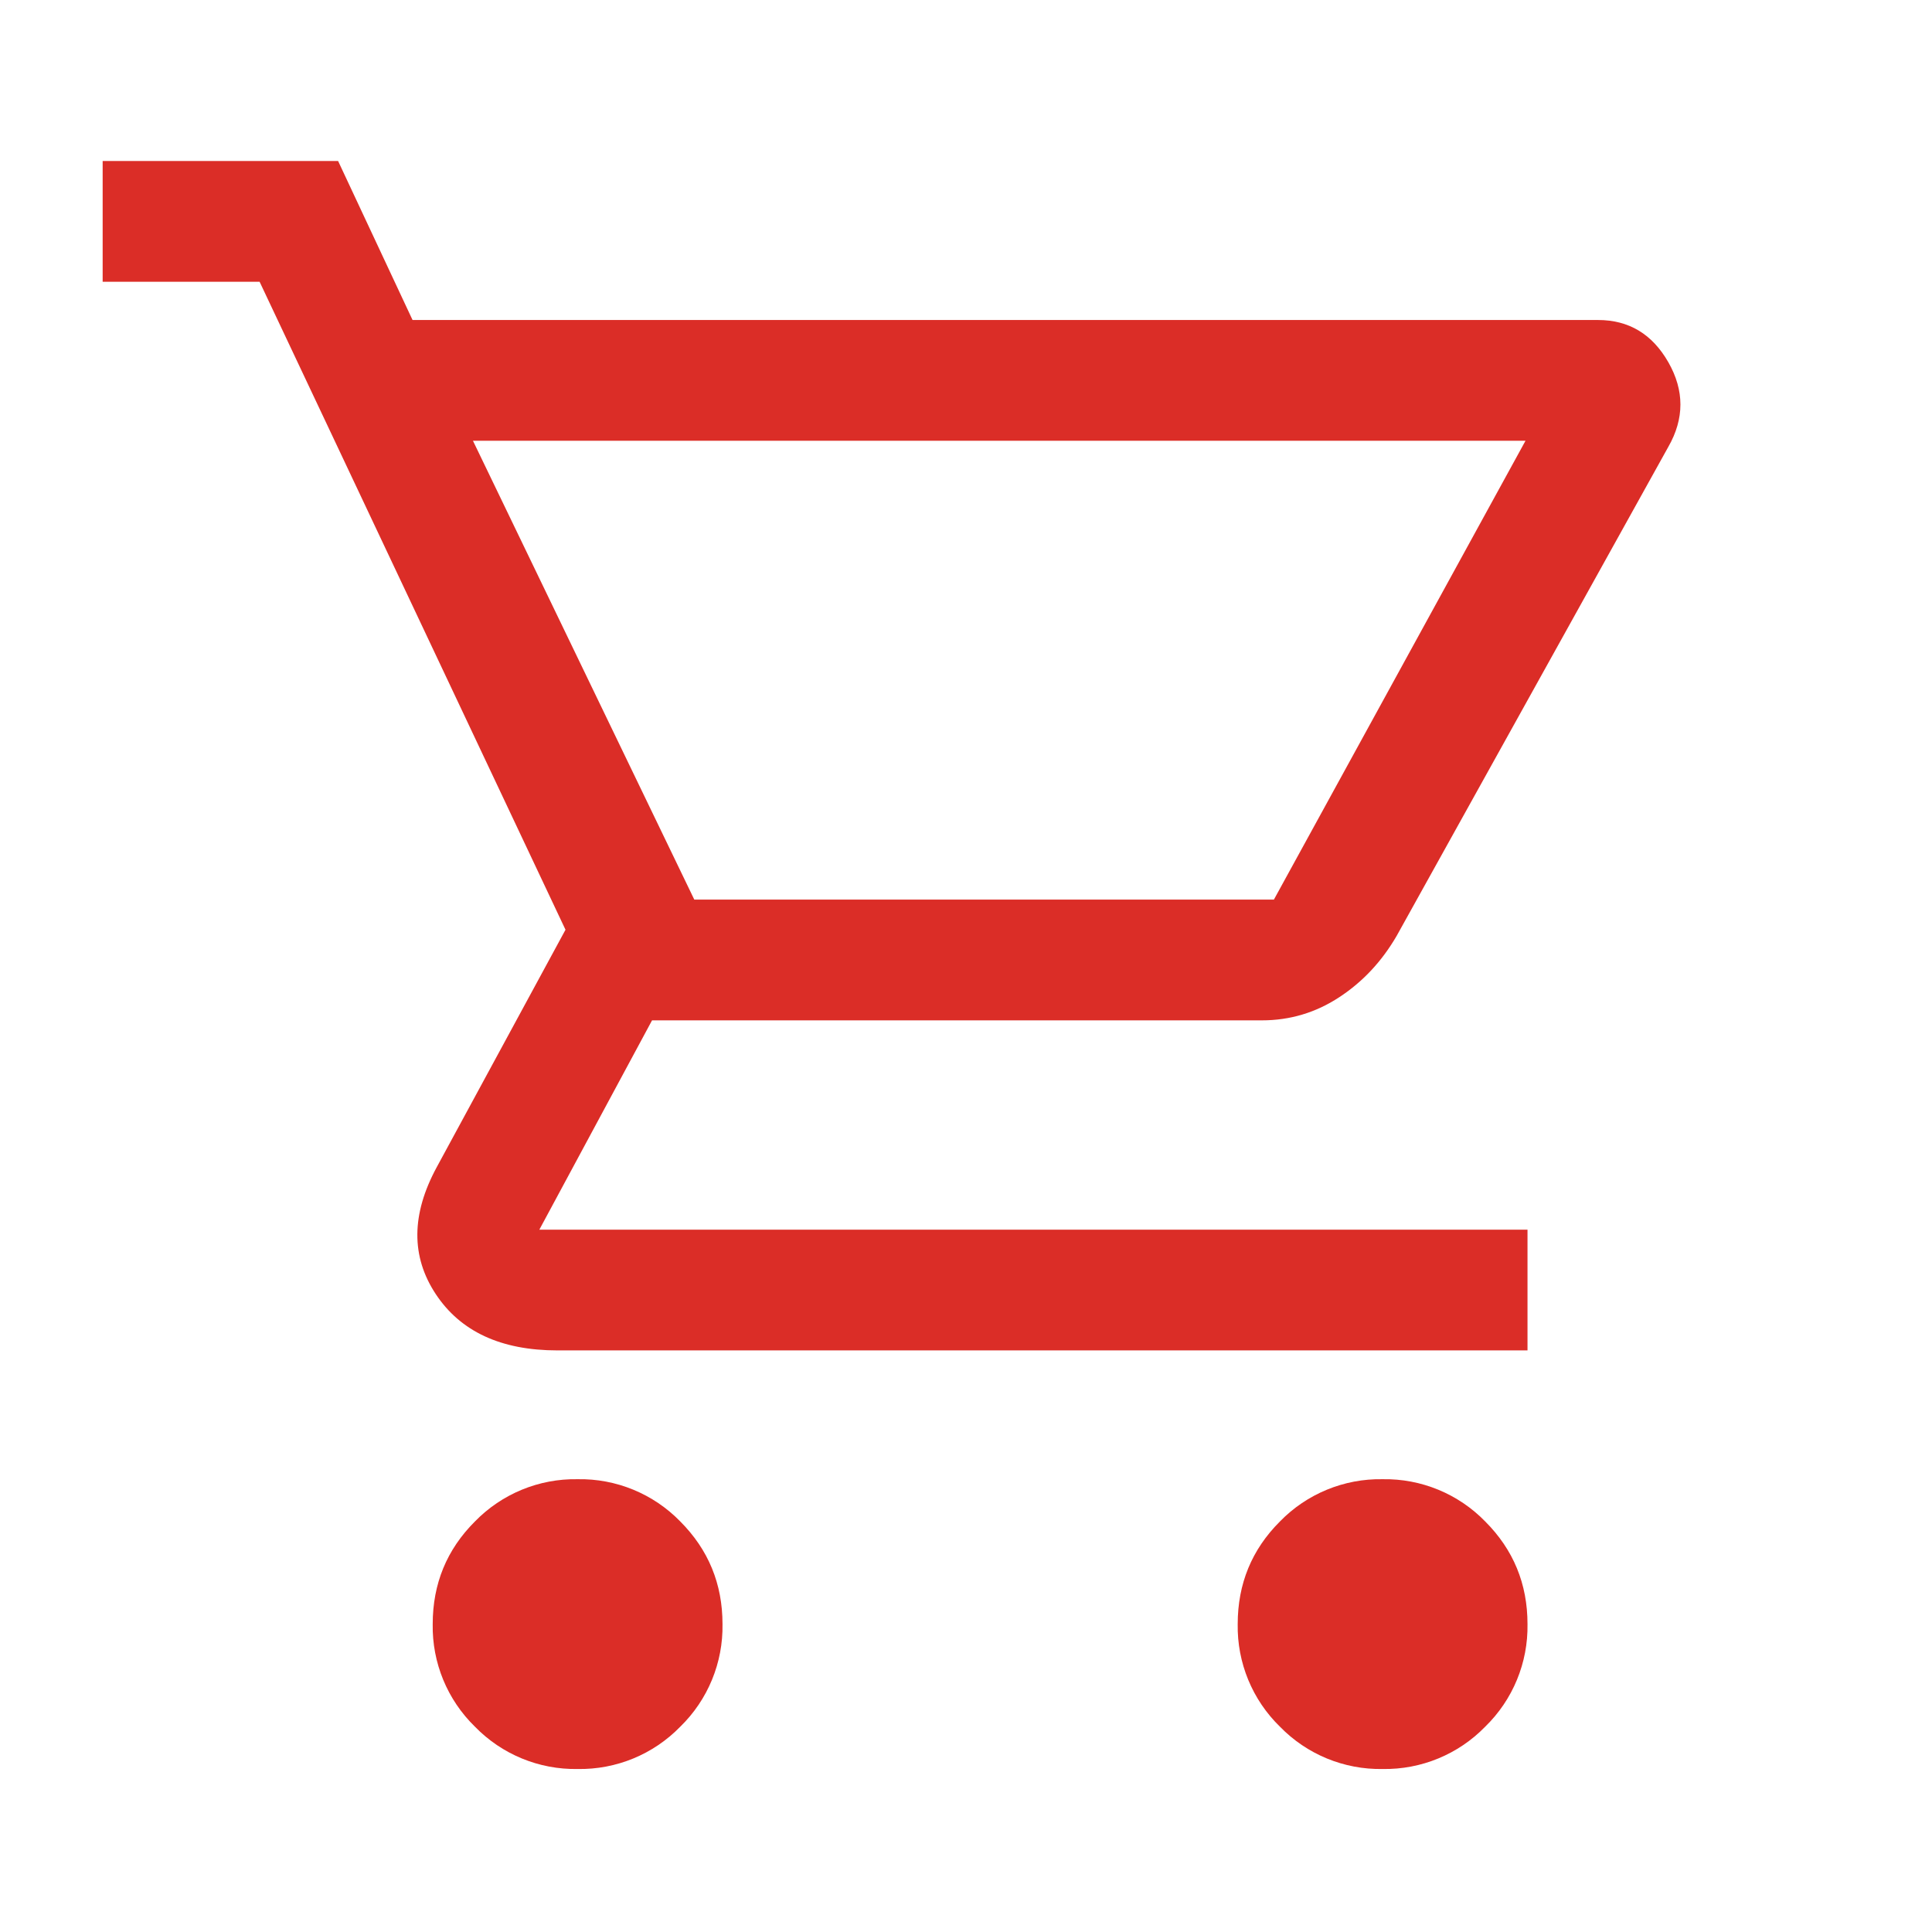
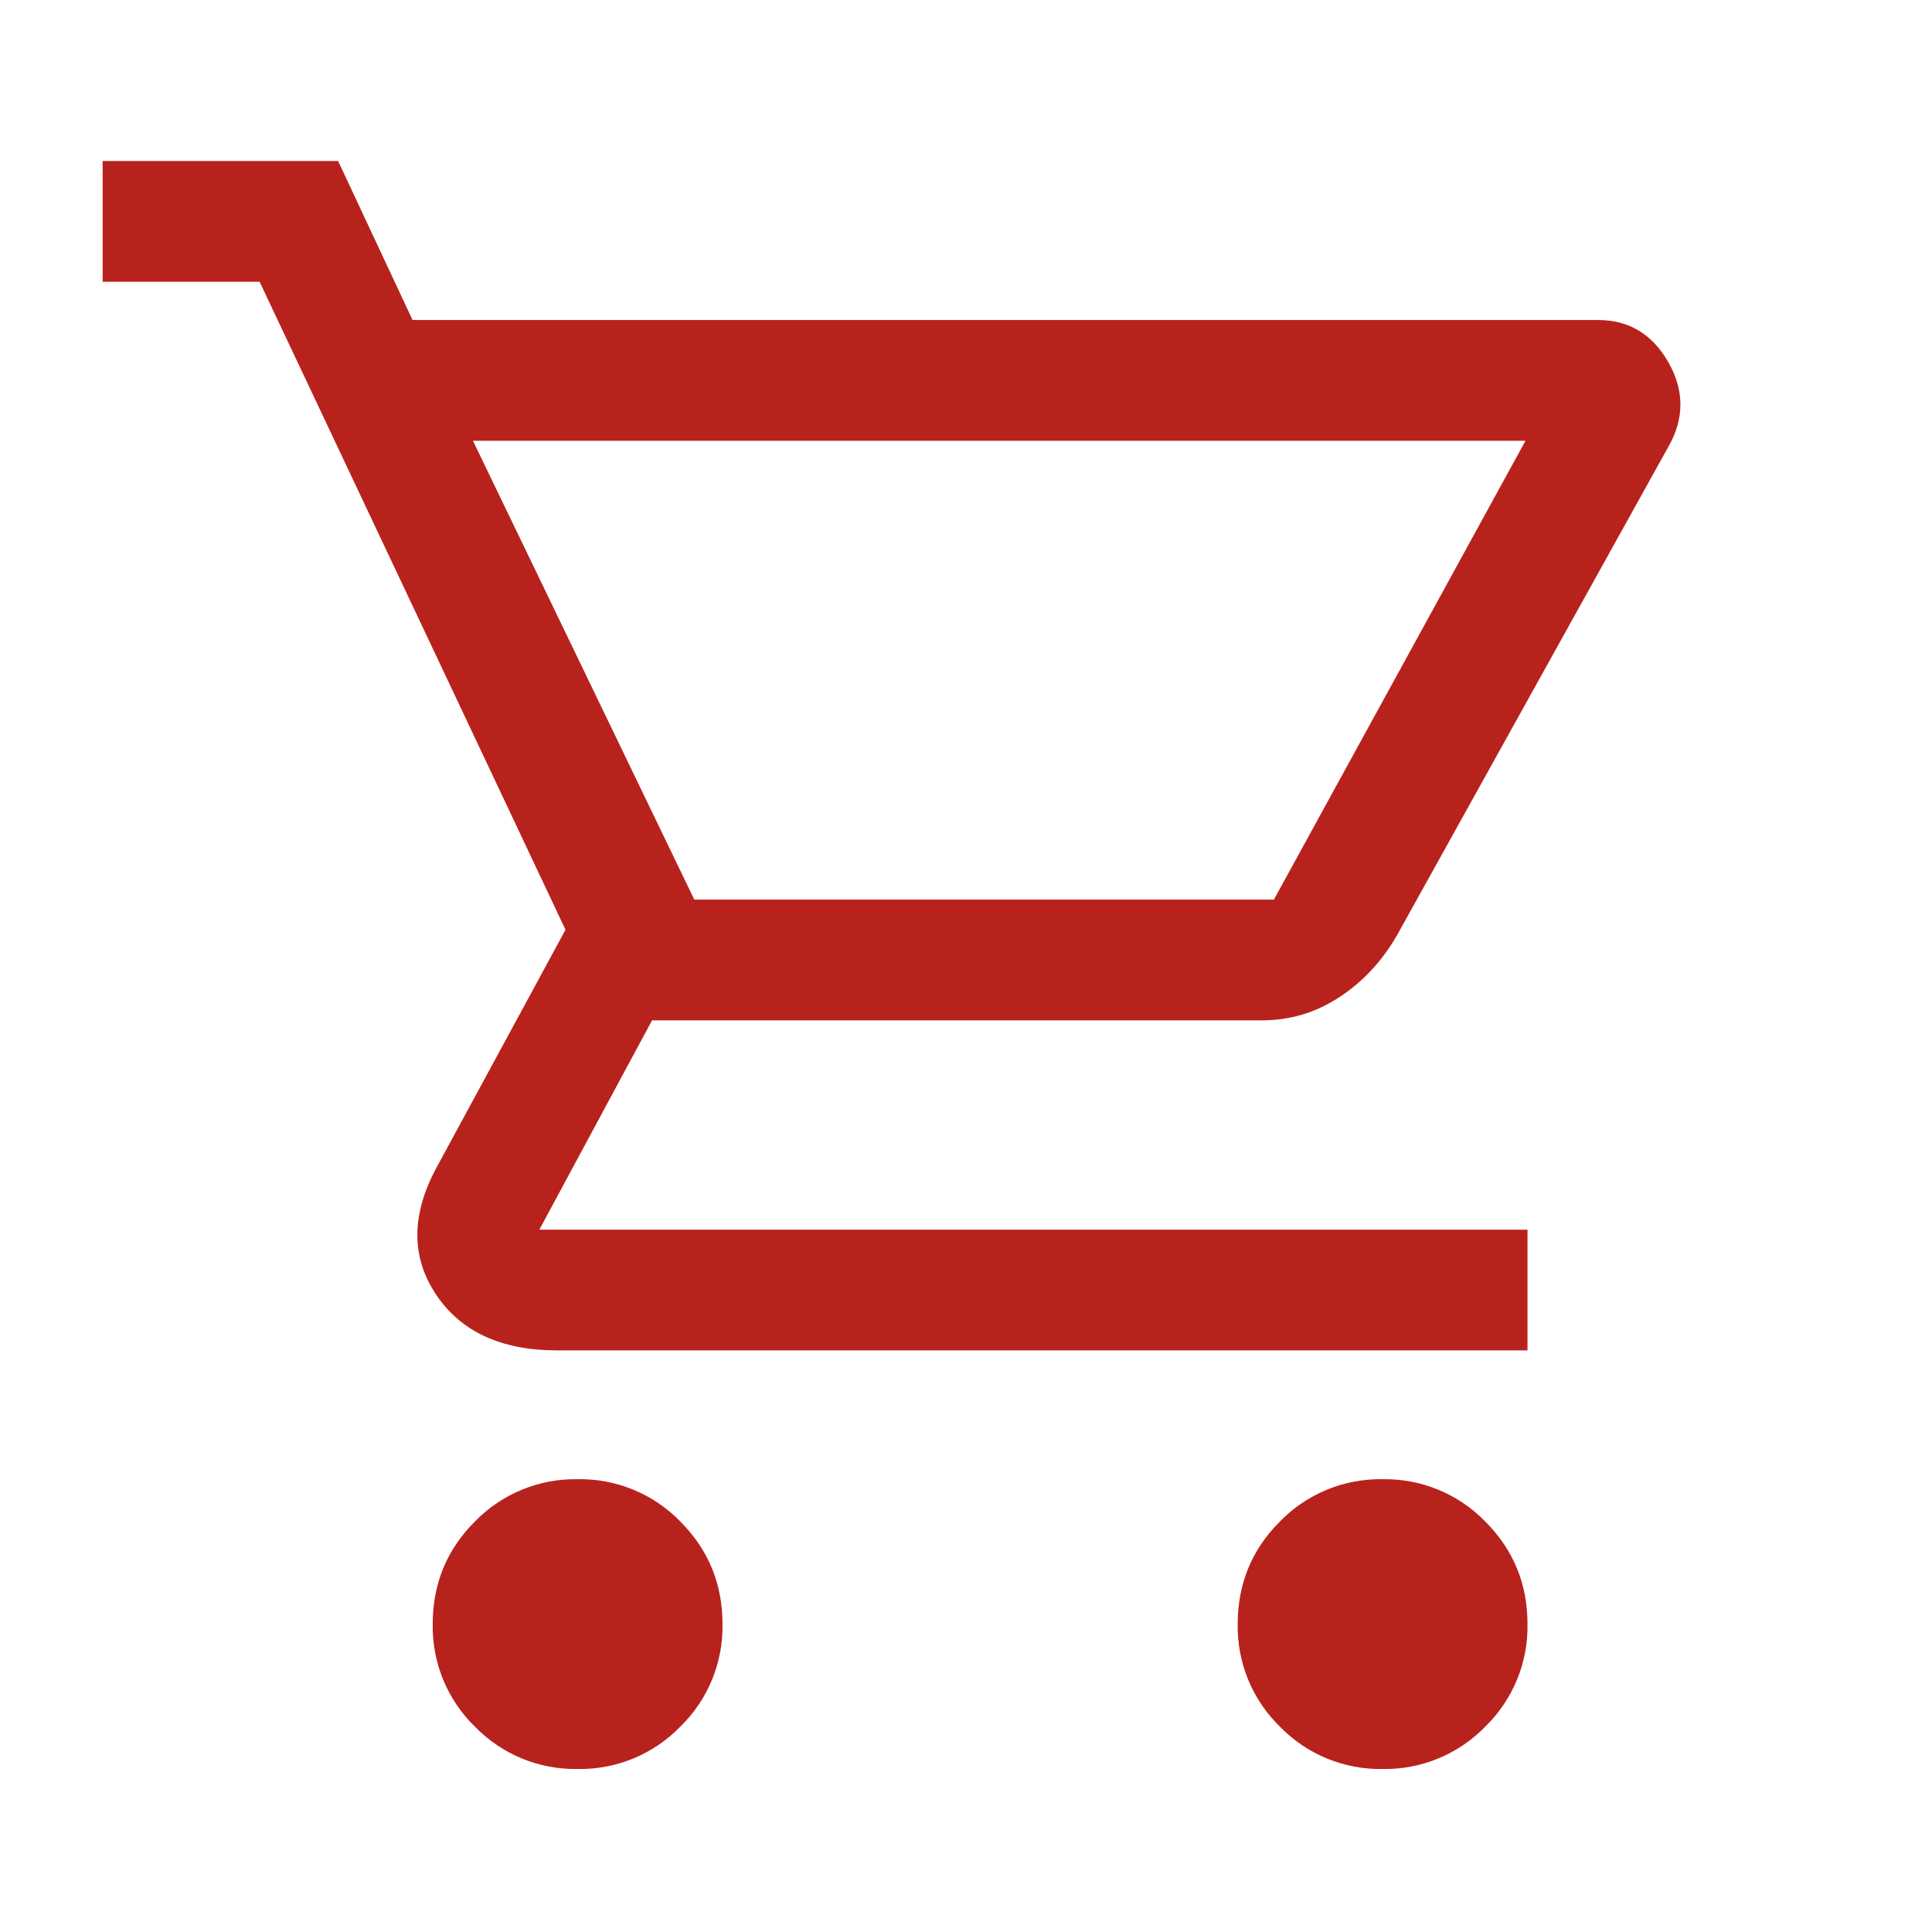
<svg xmlns="http://www.w3.org/2000/svg" width="30" height="30" fill="none" viewBox="0 0 30 30">
-   <path fill="#DB2D27" d="M8.969 27.469a2.17 2.17 0 0 1-1.594-.657 2.17 2.17 0 0 1-.656-1.593c0-.625.218-1.157.656-1.594a2.17 2.17 0 0 1 1.594-.656 2.17 2.17 0 0 1 1.594.656c.437.438.656.969.656 1.594a2.17 2.17 0 0 1-.656 1.593 2.17 2.17 0 0 1-1.594.657Zm12.5 0a2.17 2.17 0 0 1-1.594-.657 2.17 2.17 0 0 1-.656-1.593c0-.625.218-1.157.656-1.594a2.17 2.17 0 0 1 1.594-.656 2.17 2.17 0 0 1 1.593.656c.438.438.657.969.657 1.594a2.17 2.17 0 0 1-.657 1.593 2.17 2.17 0 0 1-1.593.657ZM7.344 6.844l3.437 7.125h9l3.907-7.125H7.343Zm-.938-1.875h18.407c.479 0 .843.218 1.093.656.25.438.25.875 0 1.313l-4.218 7.593c-.23.396-.526.714-.891.953-.365.24-.766.36-1.203.36h-9.469l-1.75 3.25h15.344v1.875H8.656c-.875 0-1.505-.292-1.89-.875-.386-.584-.38-1.24.015-1.969l2-3.688-4.75-10.062H1.594V2.5H5.25l1.156 2.469Zm4.375 9h9-9Z" />
+   <path fill="#B8221D" d="M8.969 27.469a2.17 2.17 0 0 1-1.594-.657 2.17 2.17 0 0 1-.656-1.593c0-.625.218-1.157.656-1.594a2.17 2.17 0 0 1 1.594-.656 2.17 2.17 0 0 1 1.594.656c.437.438.656.969.656 1.594a2.17 2.17 0 0 1-.656 1.593 2.17 2.17 0 0 1-1.594.657Zm12.5 0a2.17 2.17 0 0 1-1.594-.657 2.17 2.17 0 0 1-.656-1.593c0-.625.218-1.157.656-1.594a2.17 2.17 0 0 1 1.594-.656 2.17 2.17 0 0 1 1.593.656c.438.438.657.969.657 1.594a2.17 2.17 0 0 1-.657 1.593 2.17 2.17 0 0 1-1.593.657ZM7.344 6.844l3.437 7.125h9l3.907-7.125H7.343Zm-.938-1.875h18.407c.479 0 .843.218 1.093.656.25.438.25.875 0 1.313l-4.218 7.593c-.23.396-.526.714-.891.953-.365.24-.766.36-1.203.36h-9.469l-1.75 3.25h15.344v1.875H8.656c-.875 0-1.505-.292-1.89-.875-.386-.584-.38-1.24.015-1.969l2-3.688-4.75-10.062H1.594V2.5H5.25l1.156 2.469Zm4.375 9h9-9Z" />
</svg>
